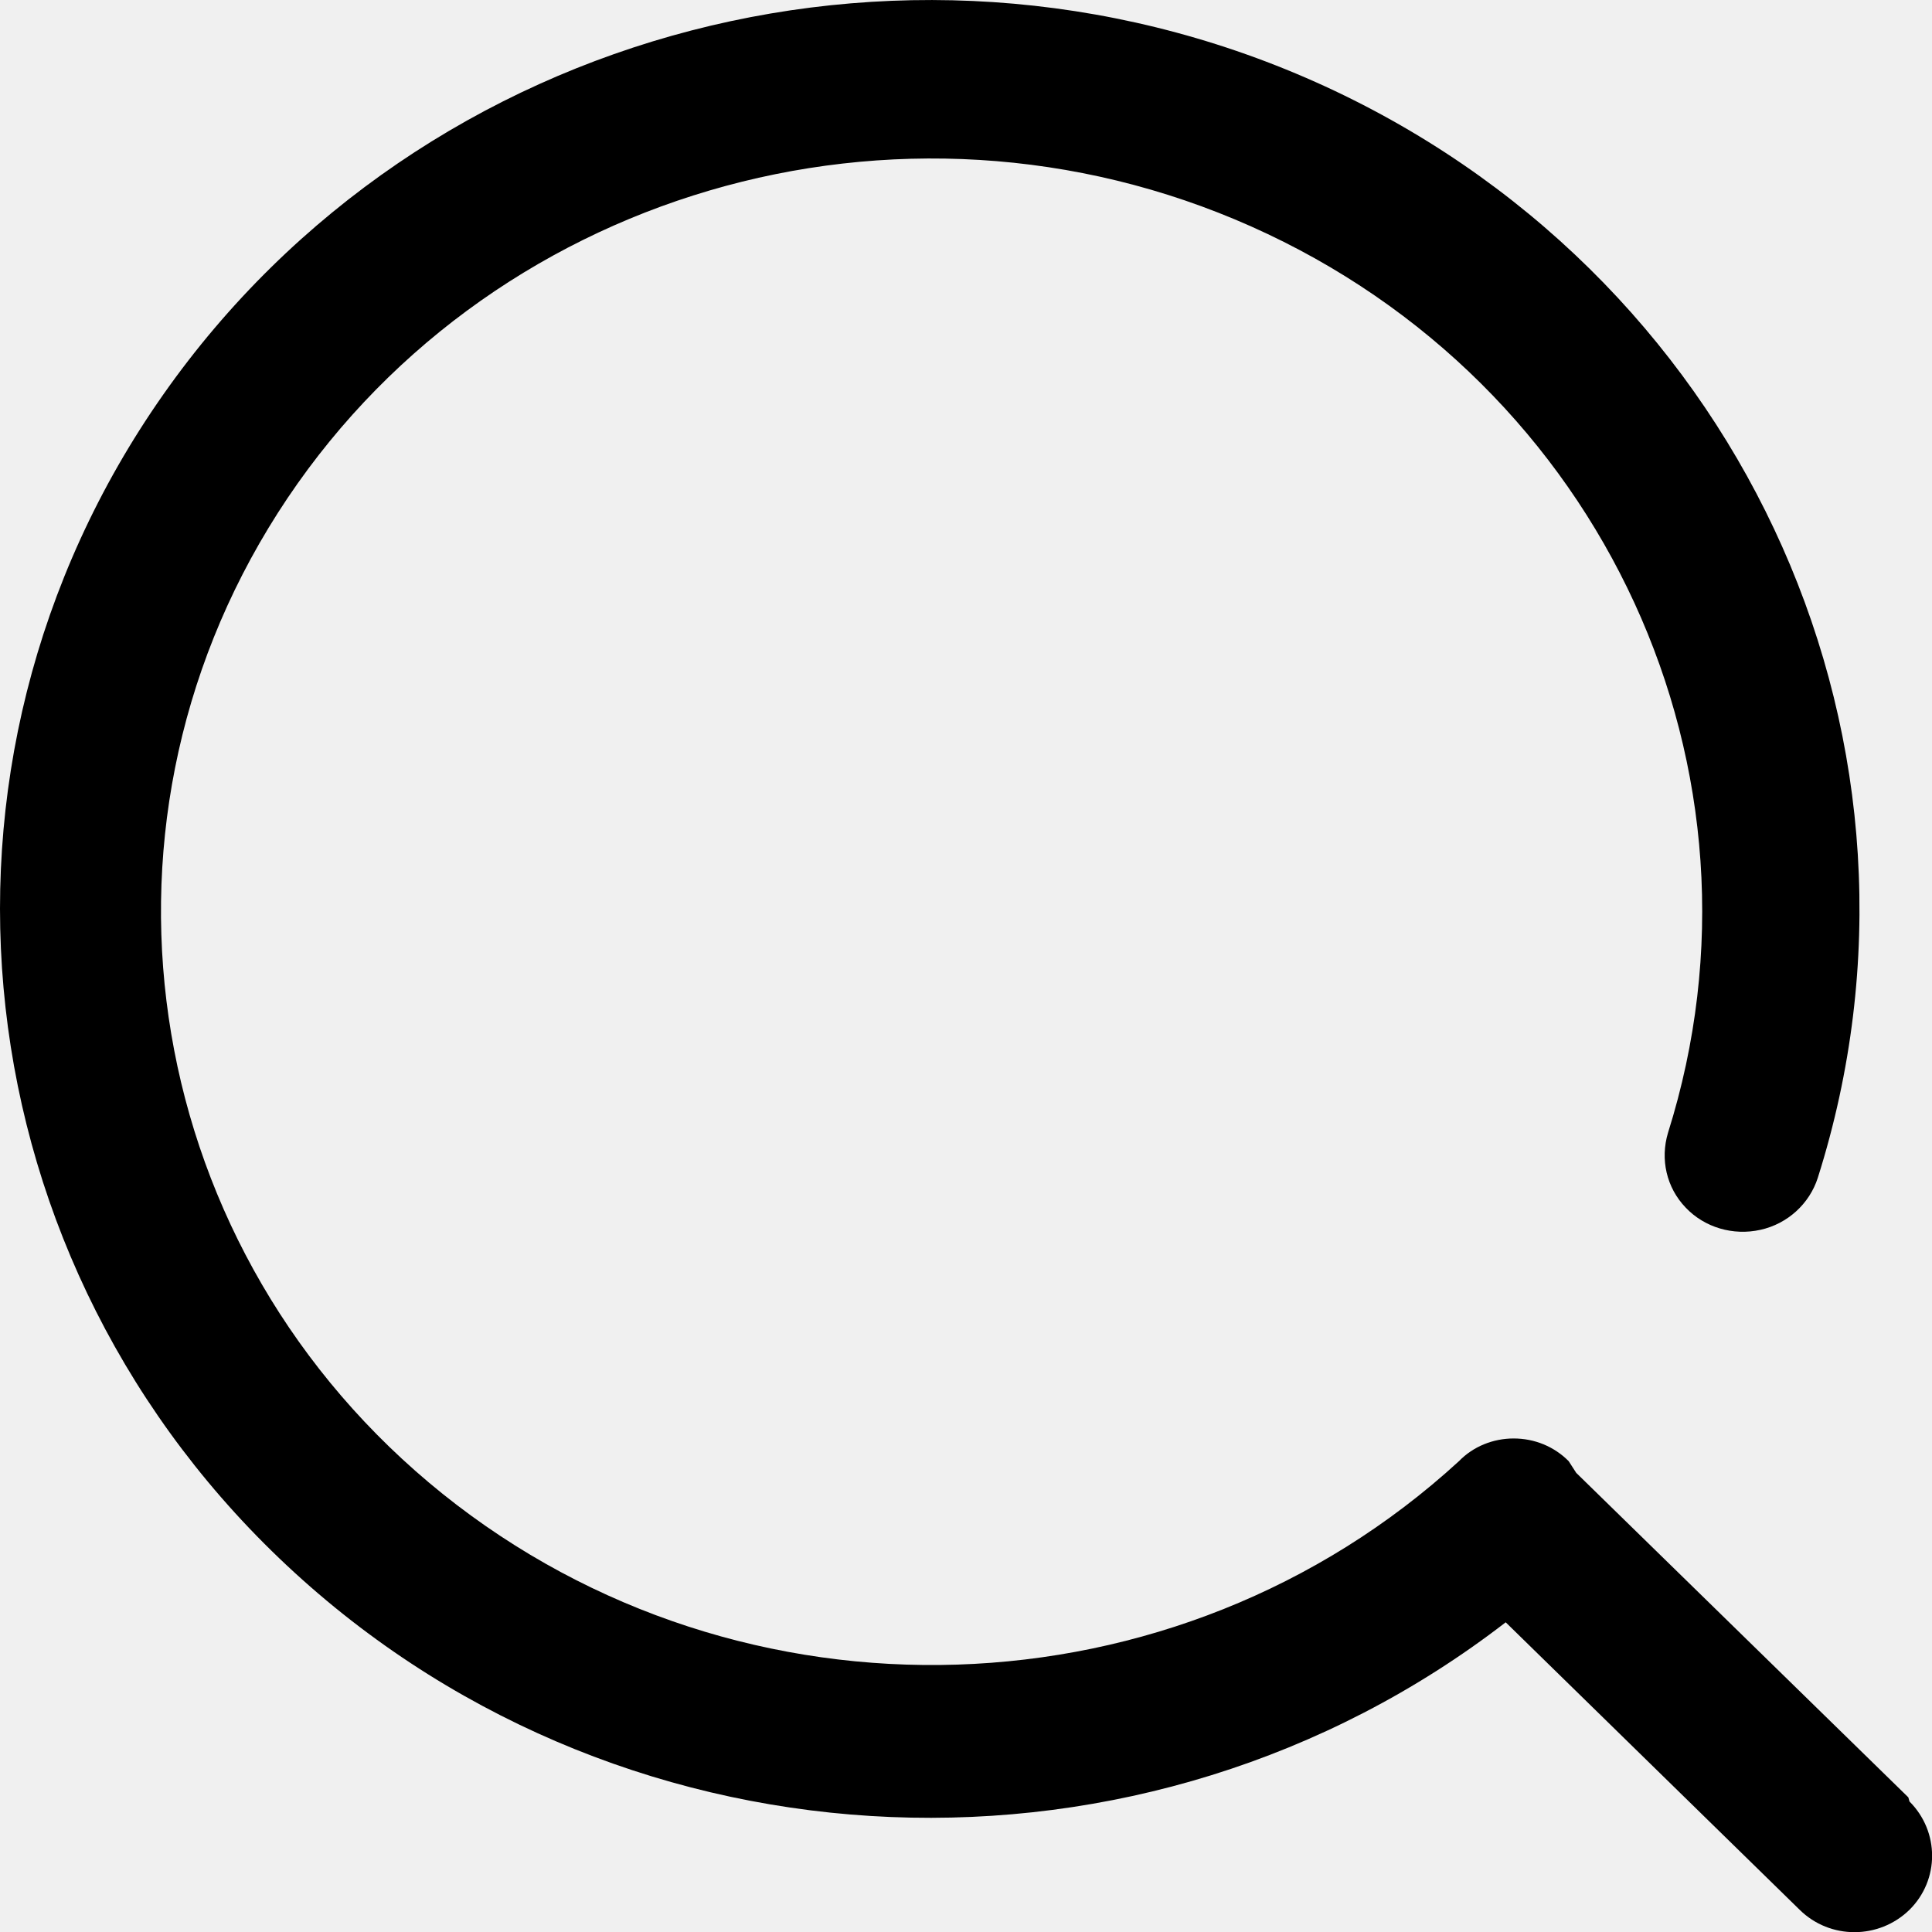
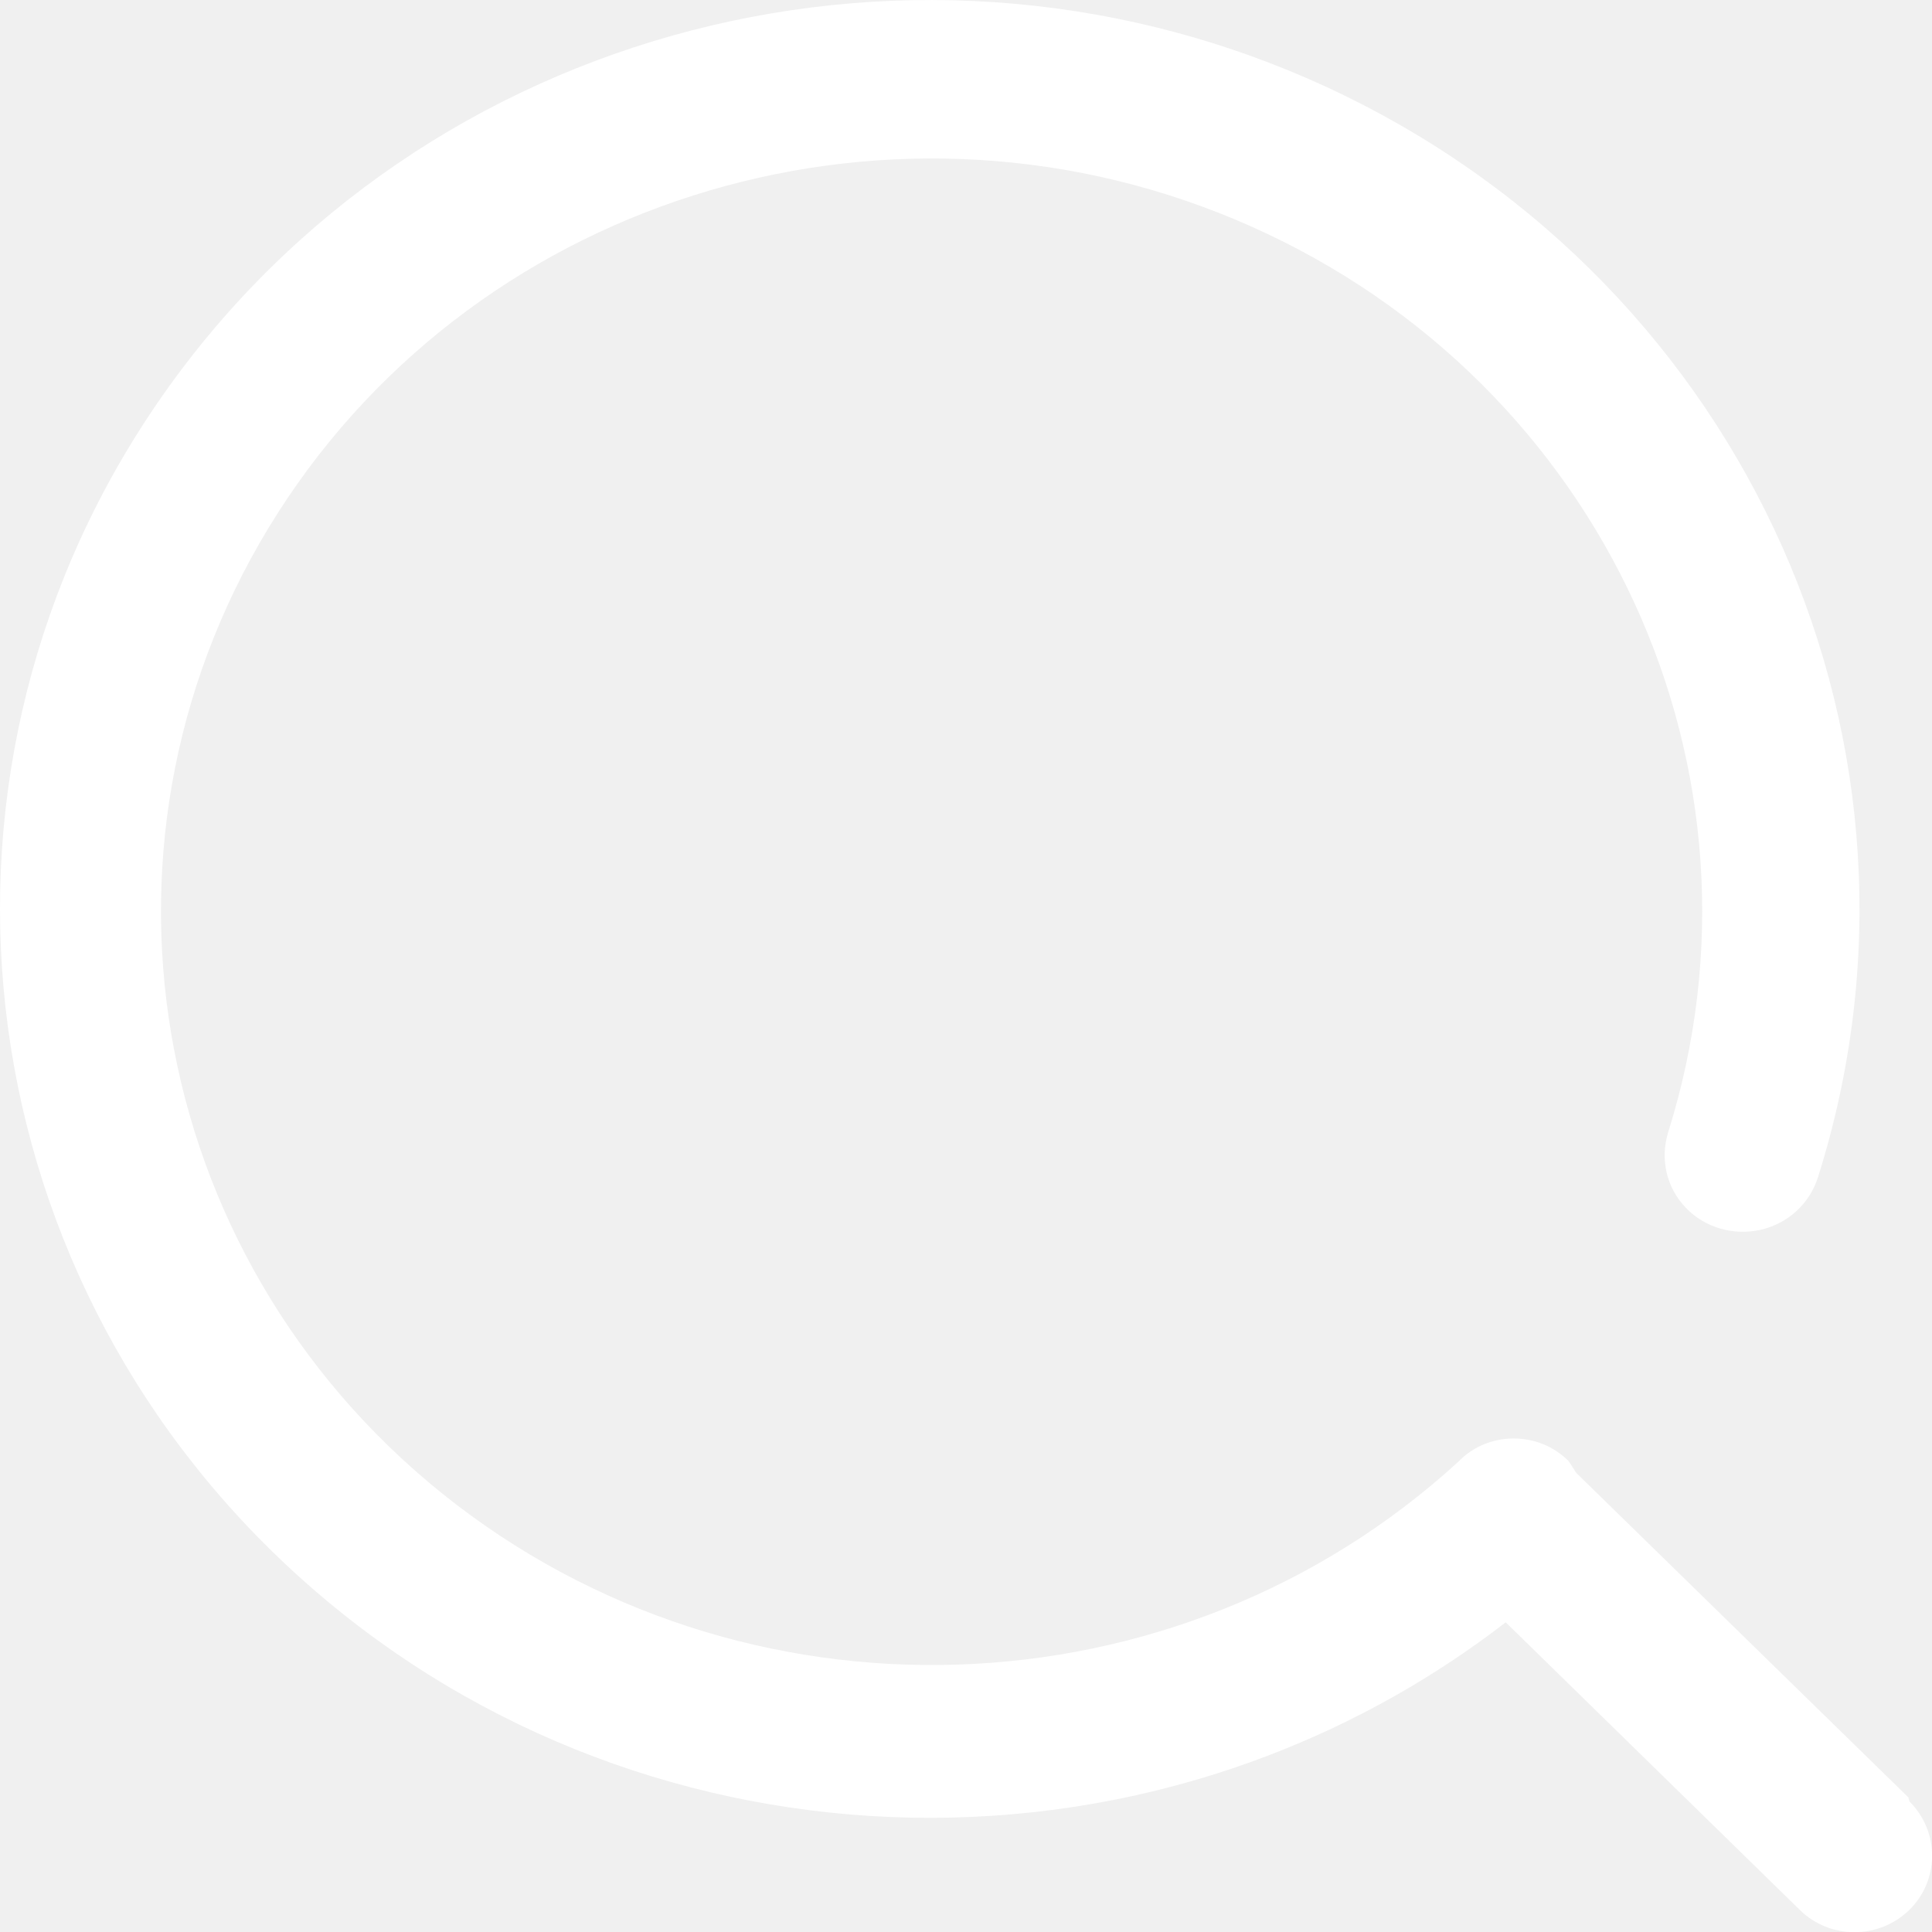
<svg xmlns="http://www.w3.org/2000/svg" width="20" height="20" viewBox="0 0 20 20" fill="none">
-   <path fill-rule="evenodd" clip-rule="evenodd" d="M19.755 18.606L16.317 15.247L16.239 15.126C16.087 14.973 15.884 14.891 15.669 14.891C15.458 14.891 15.251 14.973 15.103 15.126C12.181 17.805 7.681 17.95 4.583 15.465C1.485 12.977 0.755 8.633 2.876 5.31C4.997 1.988 9.31 0.72 12.954 2.345C16.599 3.97 18.446 7.984 17.267 11.727C17.185 12.001 17.251 12.294 17.45 12.501C17.646 12.708 17.943 12.794 18.224 12.731C18.505 12.669 18.732 12.461 18.818 12.192C20.224 7.751 18.099 2.97 13.818 0.941C9.536 -1.085 4.38 0.251 1.689 4.086C-1.003 7.922 -0.425 13.102 3.052 16.282C6.524 19.458 11.853 19.676 15.587 16.794L18.63 19.77C18.943 20.079 19.45 20.079 19.767 19.77C20.079 19.461 20.079 18.961 19.767 18.649L19.755 18.606Z" fill="black" />
+   <path fill-rule="evenodd" clip-rule="evenodd" d="M19.755 18.606L16.317 15.247L16.239 15.126C16.087 14.973 15.884 14.891 15.669 14.891C15.458 14.891 15.251 14.973 15.103 15.126C12.181 17.805 7.681 17.95 4.583 15.465C1.485 12.977 0.755 8.633 2.876 5.31C4.997 1.988 9.31 0.72 12.954 2.345C16.599 3.97 18.446 7.984 17.267 11.727C17.185 12.001 17.251 12.294 17.45 12.501C17.646 12.708 17.943 12.794 18.224 12.731C18.505 12.669 18.732 12.461 18.818 12.192C20.224 7.751 18.099 2.97 13.818 0.941C9.536 -1.085 4.38 0.251 1.689 4.086C-1.003 7.922 -0.425 13.102 3.052 16.282C6.524 19.458 11.853 19.676 15.587 16.794L18.63 19.77C18.943 20.079 19.45 20.079 19.767 19.77C20.079 19.461 20.079 18.961 19.767 18.649L19.755 18.606Z" fill="white" />
</svg>
